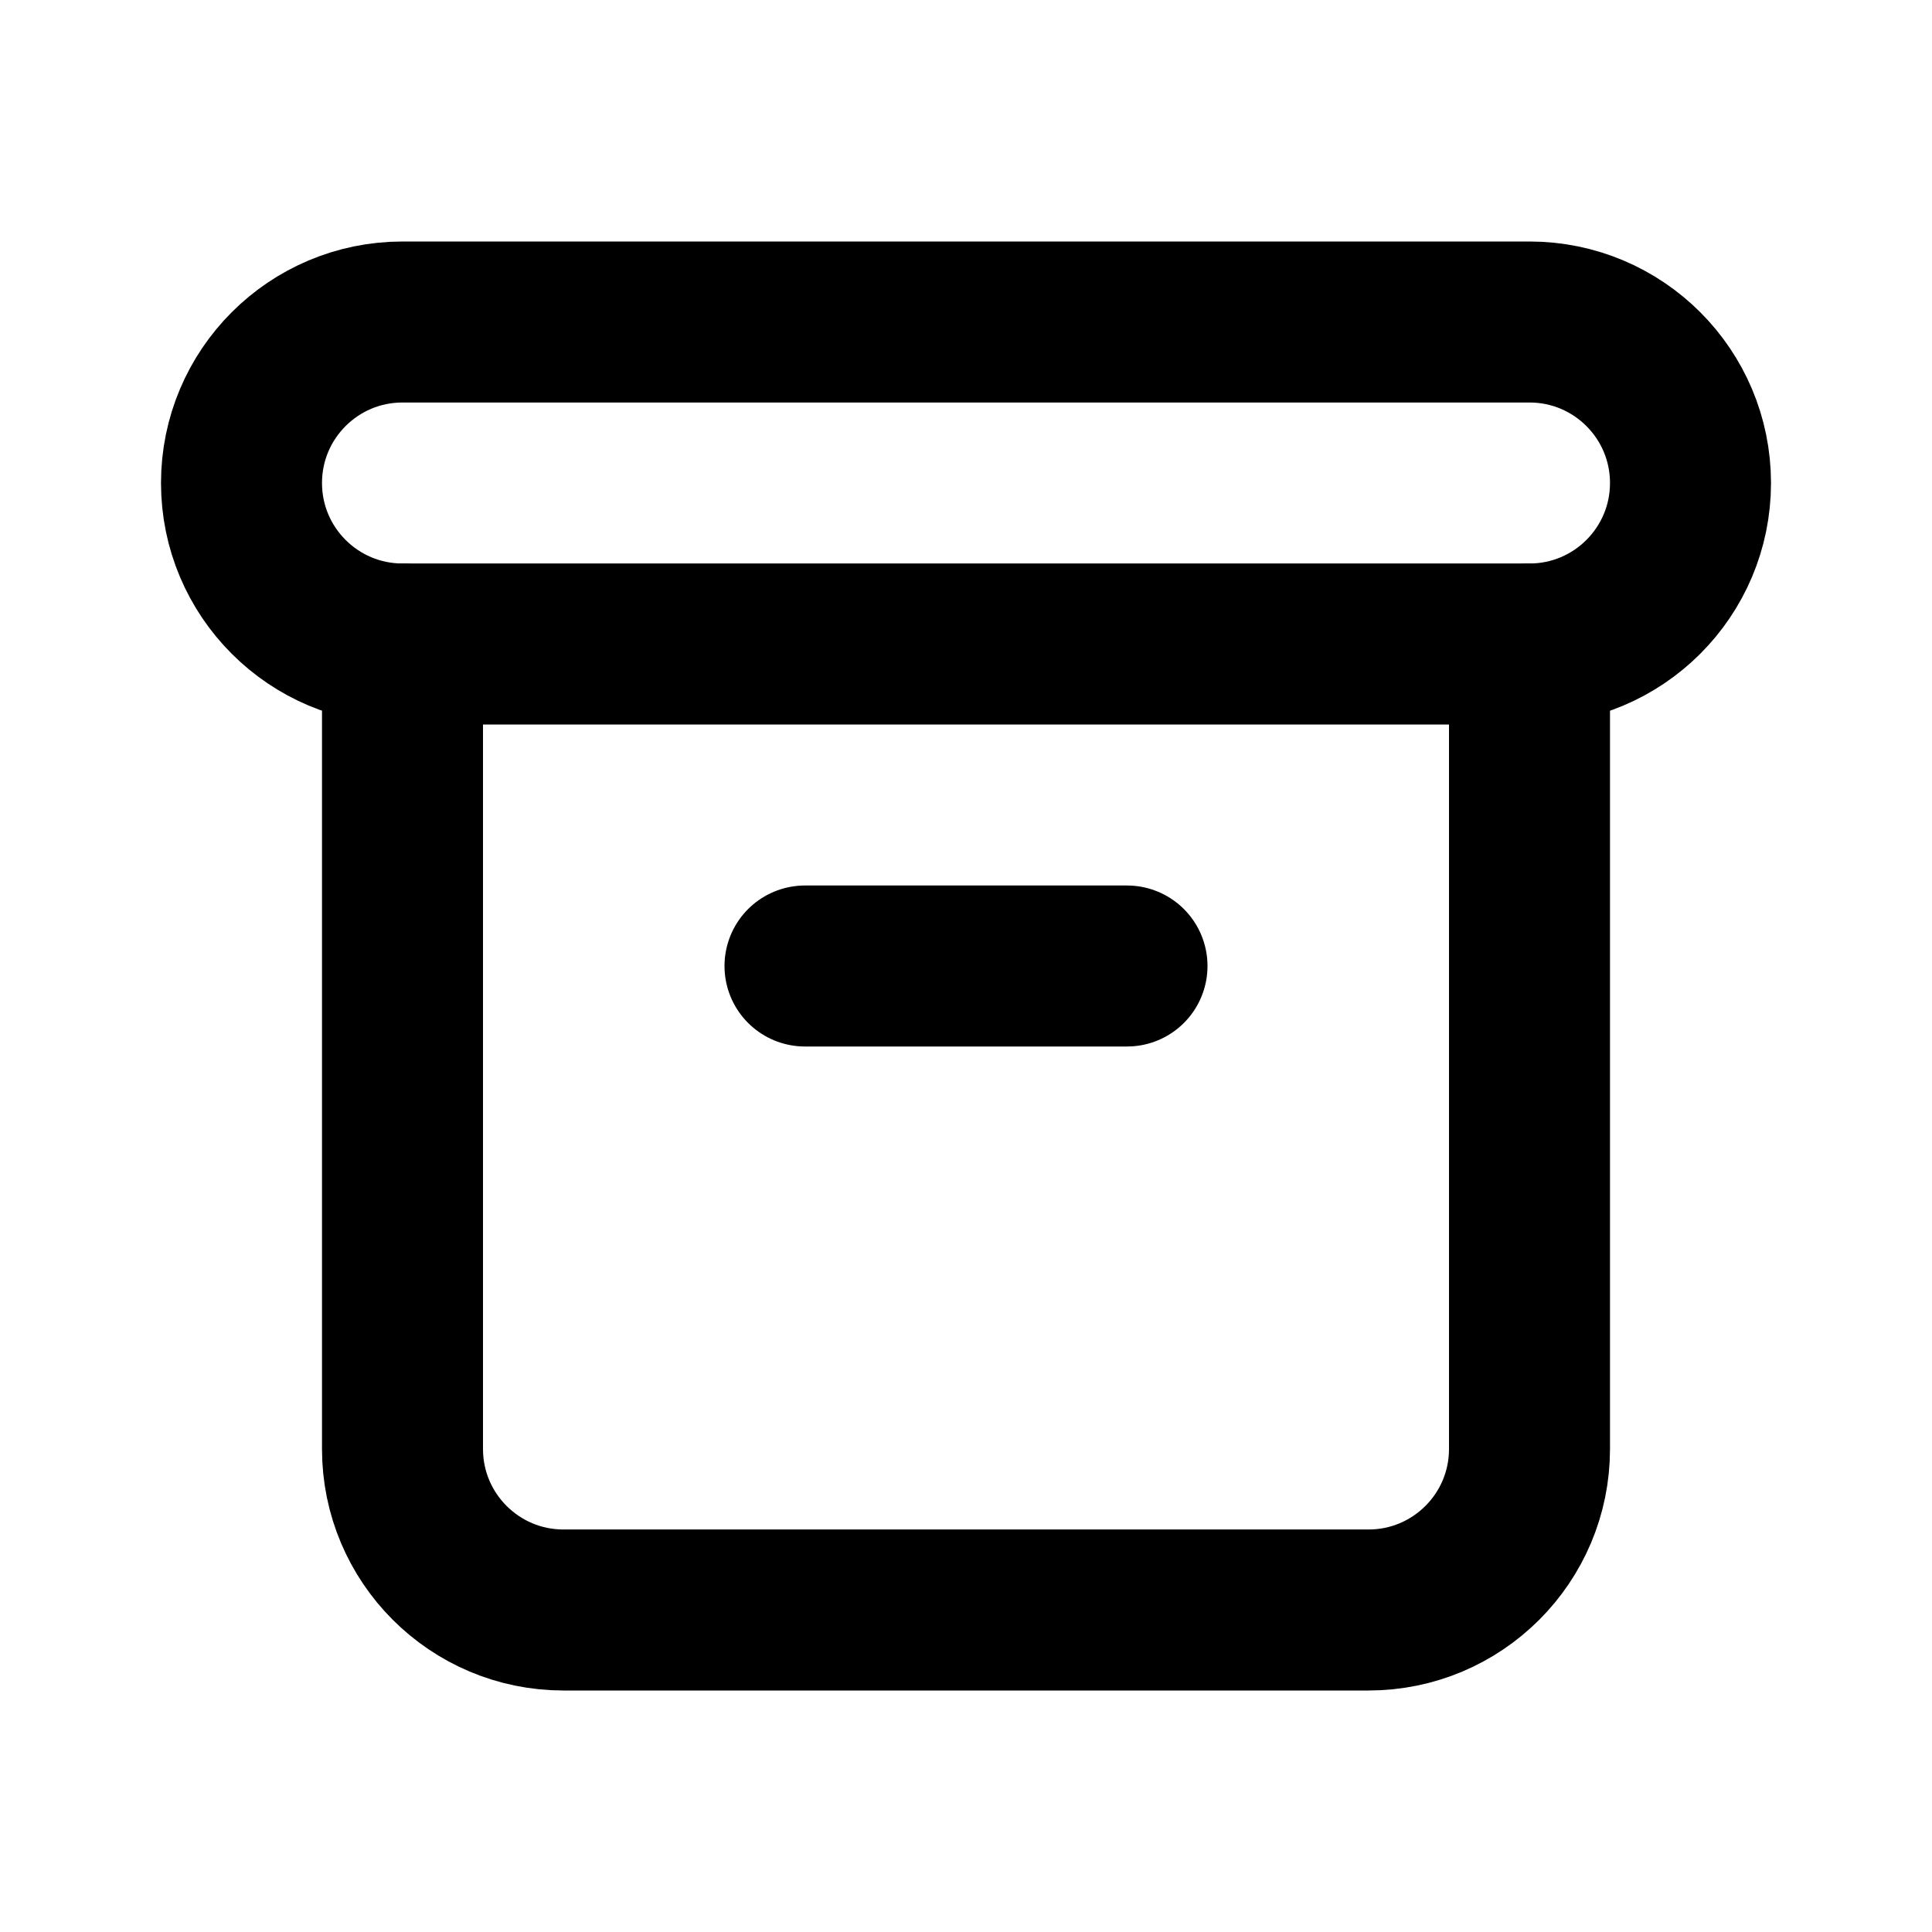
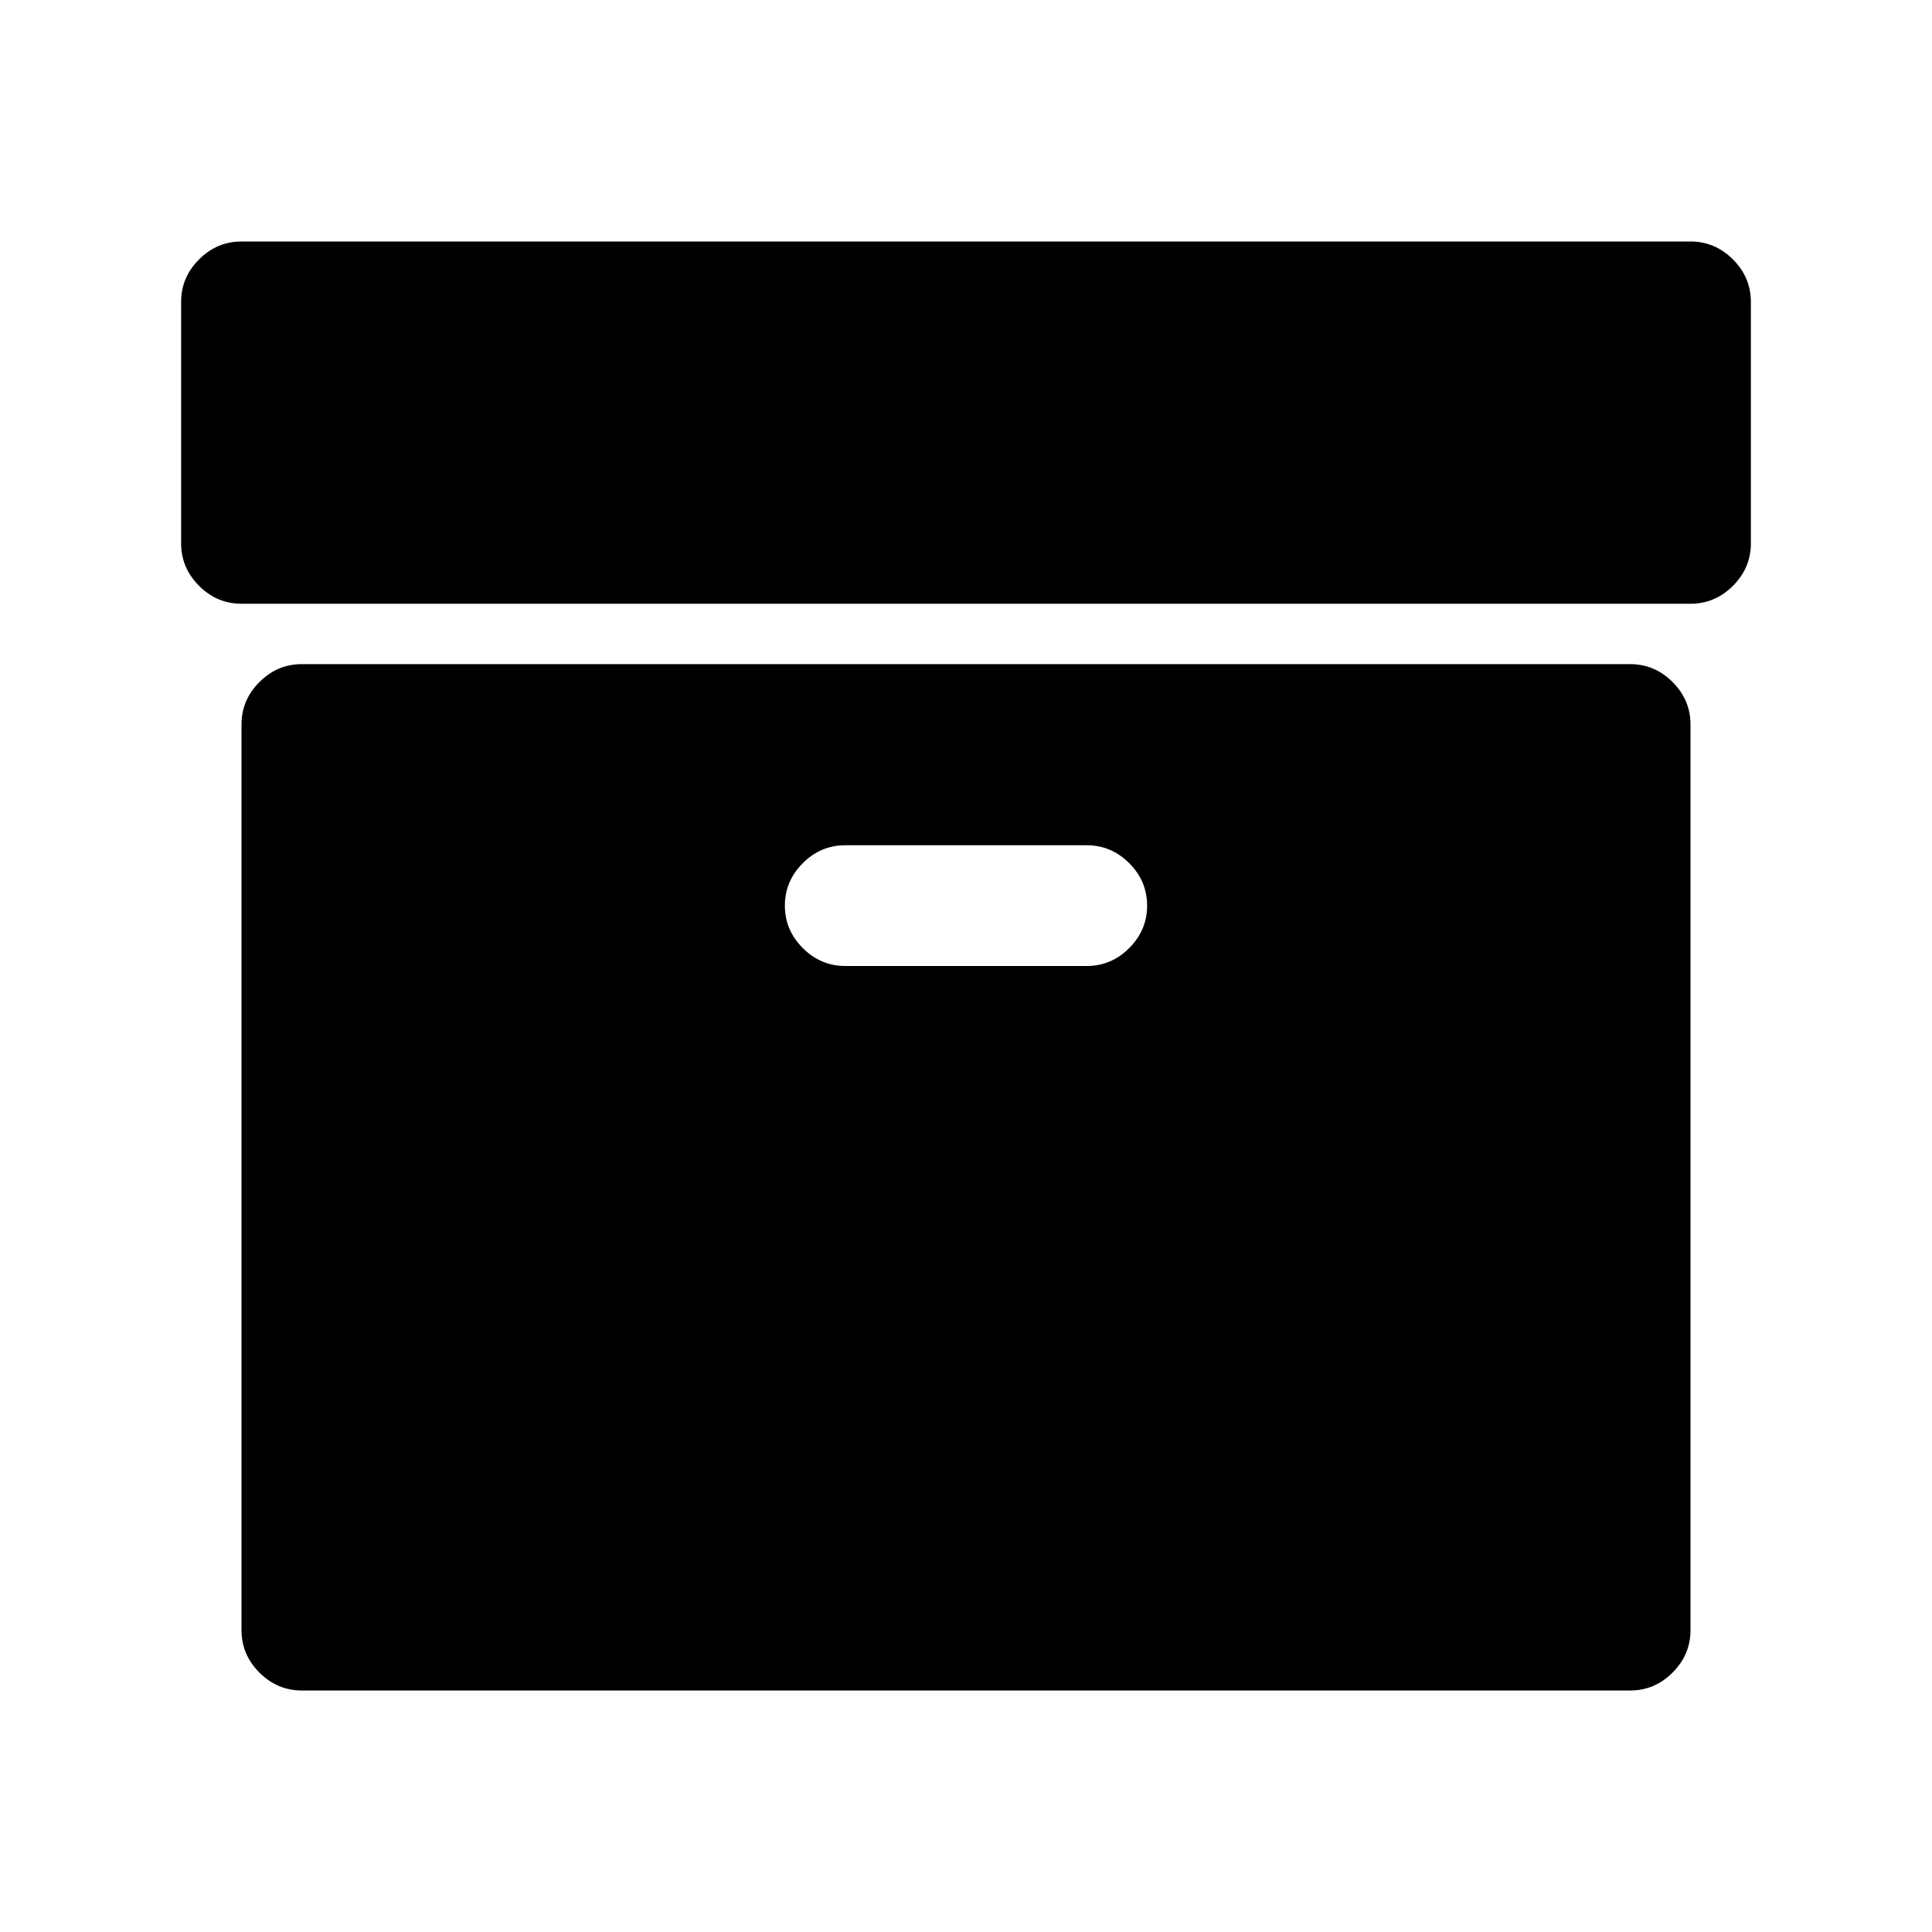
- <svg xmlns="http://www.w3.org/2000/svg" class="icon icon-tabler icon-tabler-archive" width="24" height="24" viewBox="0 0 24 24" stroke-width="2" stroke="currentColor" fill="none" stroke-linecap="round" stroke-linejoin="round">
-   <path stroke="none" d="M0 0h24v24H0z" />
-   <rect x="3" y="4" width="18" height="4" rx="2" />
-   <path d="M5 8v10a2 2 0 0 0 2 2h10a2 2 0 0 0 2 -2v-10" />
-   <line x1="10" y1="12" x2="14" y2="12" />
+ <svg xmlns="http://www.w3.org/2000/svg" t="1685548667935" class="icon" viewBox="0 0 1024 1024" version="1.1" p-id="57507" width="200" height="200">
+   <path d="M608 480q0-13-9.5-22.5t-22.5-9.5l-128 0q-13 0-22.5 9.5t-9.5 22.5 9.5 22.5 22.5 9.5l128 0q13 0 22.5-9.5t9.5-22.5zm288-96l0 480q0 13-9.5 22.5t-22.5 9.5l-704 0q-13 0-22.5-9.5t-9.5-22.5l0-480q0-13 9.5-22.5t22.5-9.5l704 0q13 0 22.5 9.5t9.5 22.5zm32-224l0 128q0 13-9.5 22.5t-22.5 9.5l-768 0q-13 0-22.5-9.5t-9.5-22.5l0-128q0-13 9.5-22.5t22.5-9.5l768 0q13 0 22.5 9.5t9.5 22.5z" p-id="57508" fill="currentColor" />
</svg>
